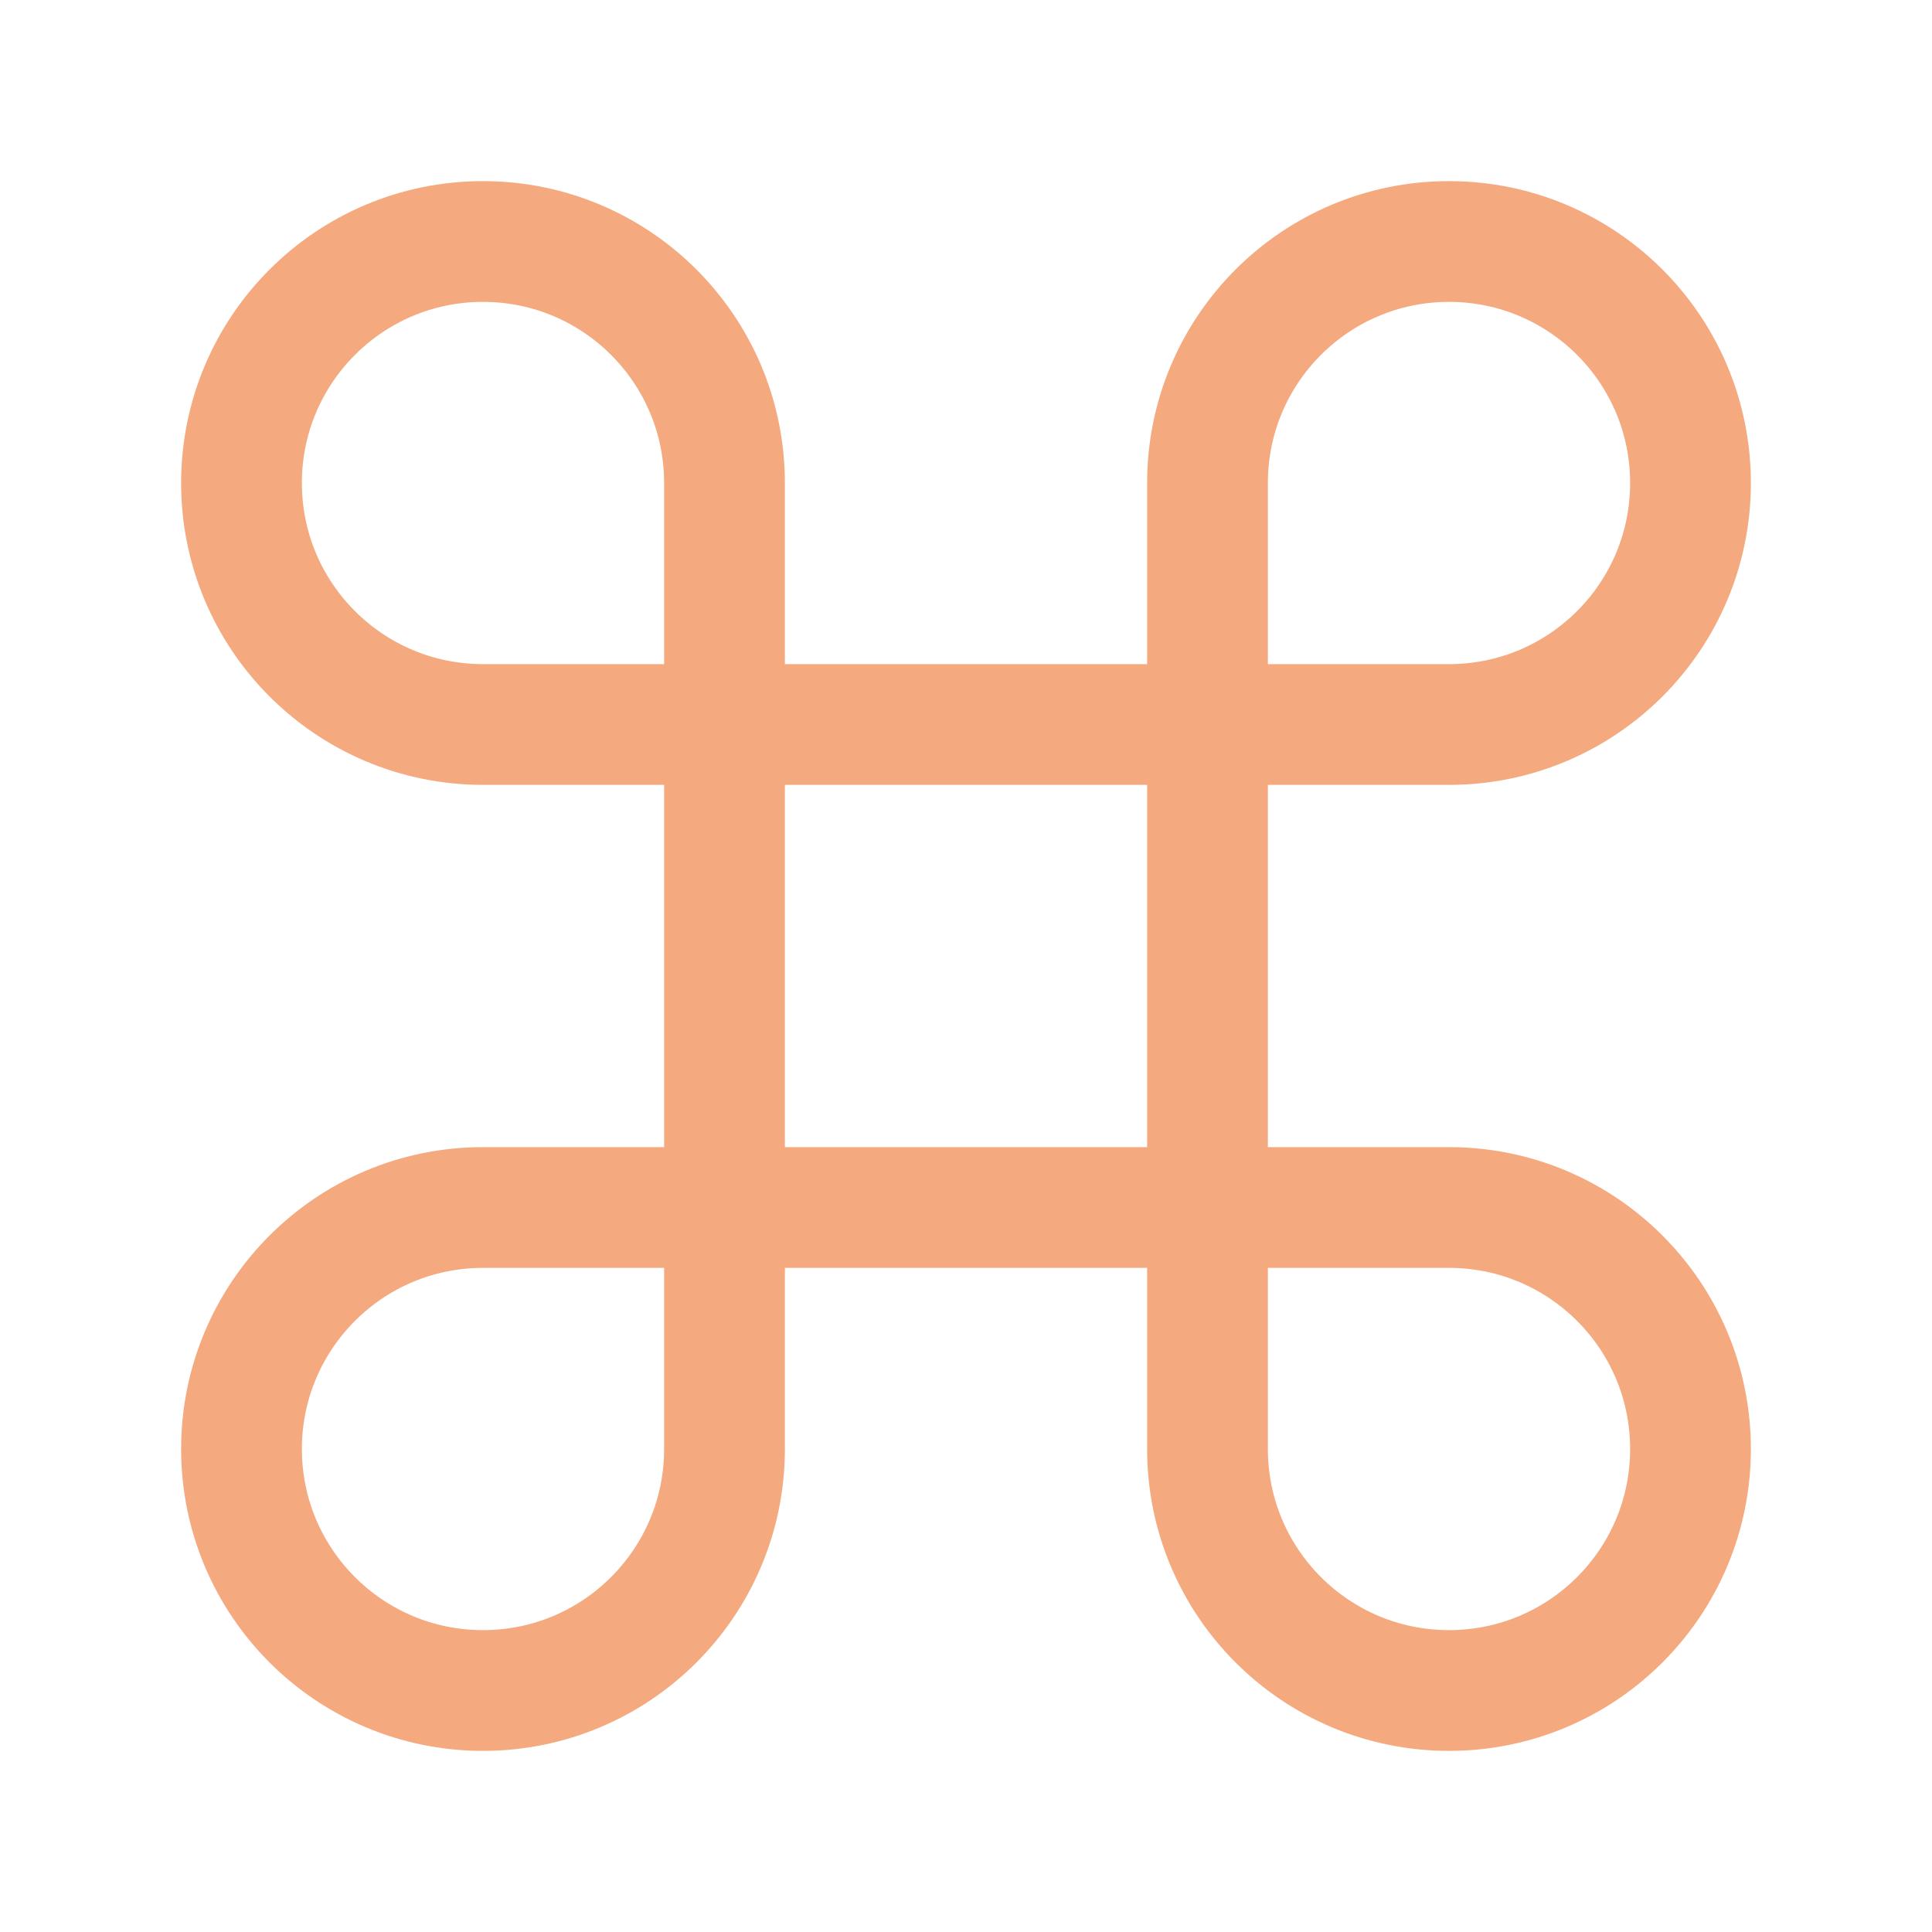
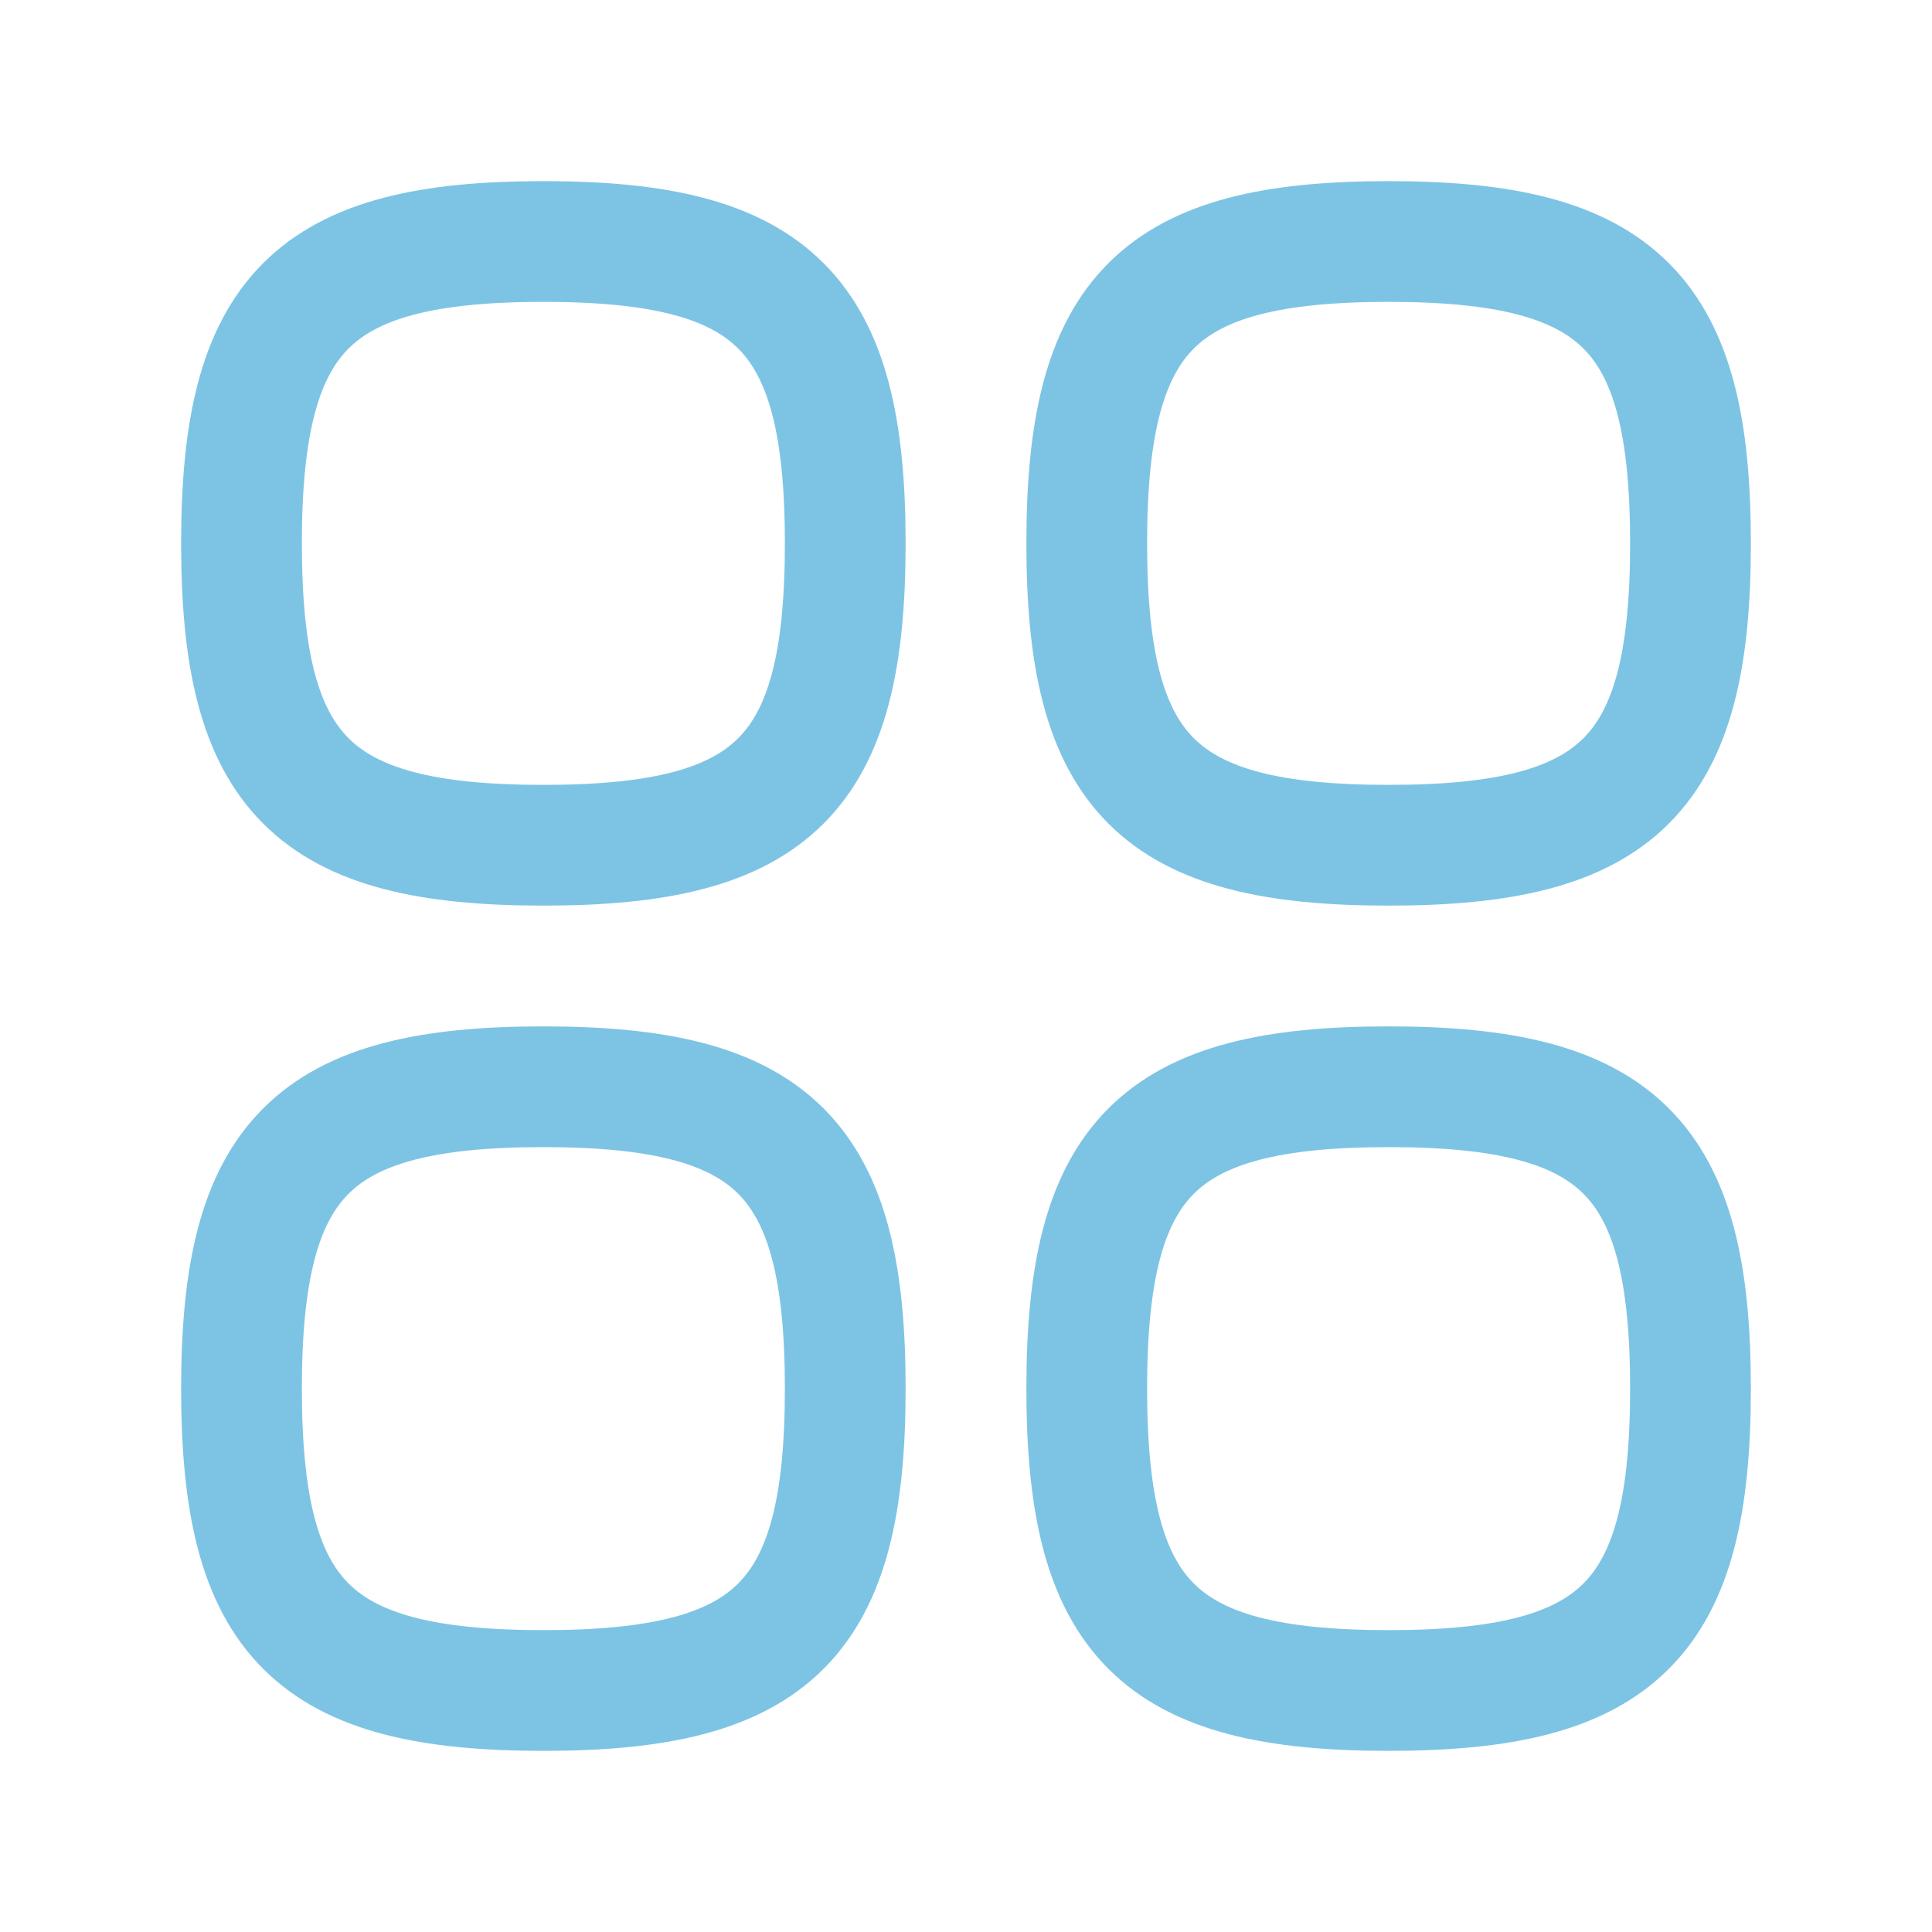
<svg xmlns="http://www.w3.org/2000/svg" width="800px" height="800px" viewBox="0 0 24 24" fill="none">
  <g id="SVGRepo_bgCarrier" stroke-width="0" />
  <g id="SVGRepo_tracerCarrier" stroke-linecap="round" stroke-linejoin="round" />
  <g id="SVGRepo_iconCarrier">
-     <path d="M9 9H15M9 9V15M9 9V6C9 4.343 7.657 3 6 3C4.343 3 3 4.343 3 6C3 7.657 4.343 9 6 9H9ZM15 9V15M15 9H18C19.657 9 21 7.657 21 6C21 4.343 19.657 3 18 3C16.343 3 15 4.343 15 6V9ZM15 15H9M15 15V18C15 19.657 16.343 21 18 21C19.657 21 21 19.657 21 18C21 16.343 19.657 15 18 15H15ZM9 15L6 15C4.343 15 3 16.343 3 18C3 19.657 4.343 21 6 21C7.657 21 9 19.657 9 18V15Z" stroke="#f5a97f" stroke-width="1.5" />
+     <path d="M6.75 3C3.882 3 3 3.882 3 6.75C3 9.618 3.882 10.5 6.75 10.5C9.618 10.5 10.5 9.618 10.5 6.75C10.5 3.882 9.618 3 6.75 3Z" stroke="#7dc4e4" stroke-width="1.5" stroke-linecap="round" stroke-linejoin="round" />
+     <path d="M6.75 13.5C3.882 13.5 3 14.382 3 17.25C3 20.118 3.882 21 6.75 21C9.618 21 10.5 20.118 10.5 17.25C10.5 14.382 9.618 13.5 6.75 13.5Z" stroke="#7dc4e4" stroke-width="1.5" stroke-linecap="round" stroke-linejoin="round" />
+     <path d="M17.25 13.5C14.382 13.5 13.5 14.382 13.5 17.25C13.5 20.118 14.382 21 17.25 21C20.118 21 21 20.118 21 17.25C21 14.382 20.118 13.5 17.25 13.5Z" stroke="#7dc4e4" stroke-width="1.5" stroke-linecap="round" stroke-linejoin="round" />
+     <path d="M17.25 3C14.382 3 13.5 3.882 13.5 6.75C13.5 9.618 14.382 10.5 17.25 10.5C20.118 10.5 21 9.618 21 6.75C21 3.882 20.118 3 17.25 3Z" stroke="#7dc4e4" stroke-width="1.5" stroke-linecap="round" stroke-linejoin="round" />
  </g>
</svg>
